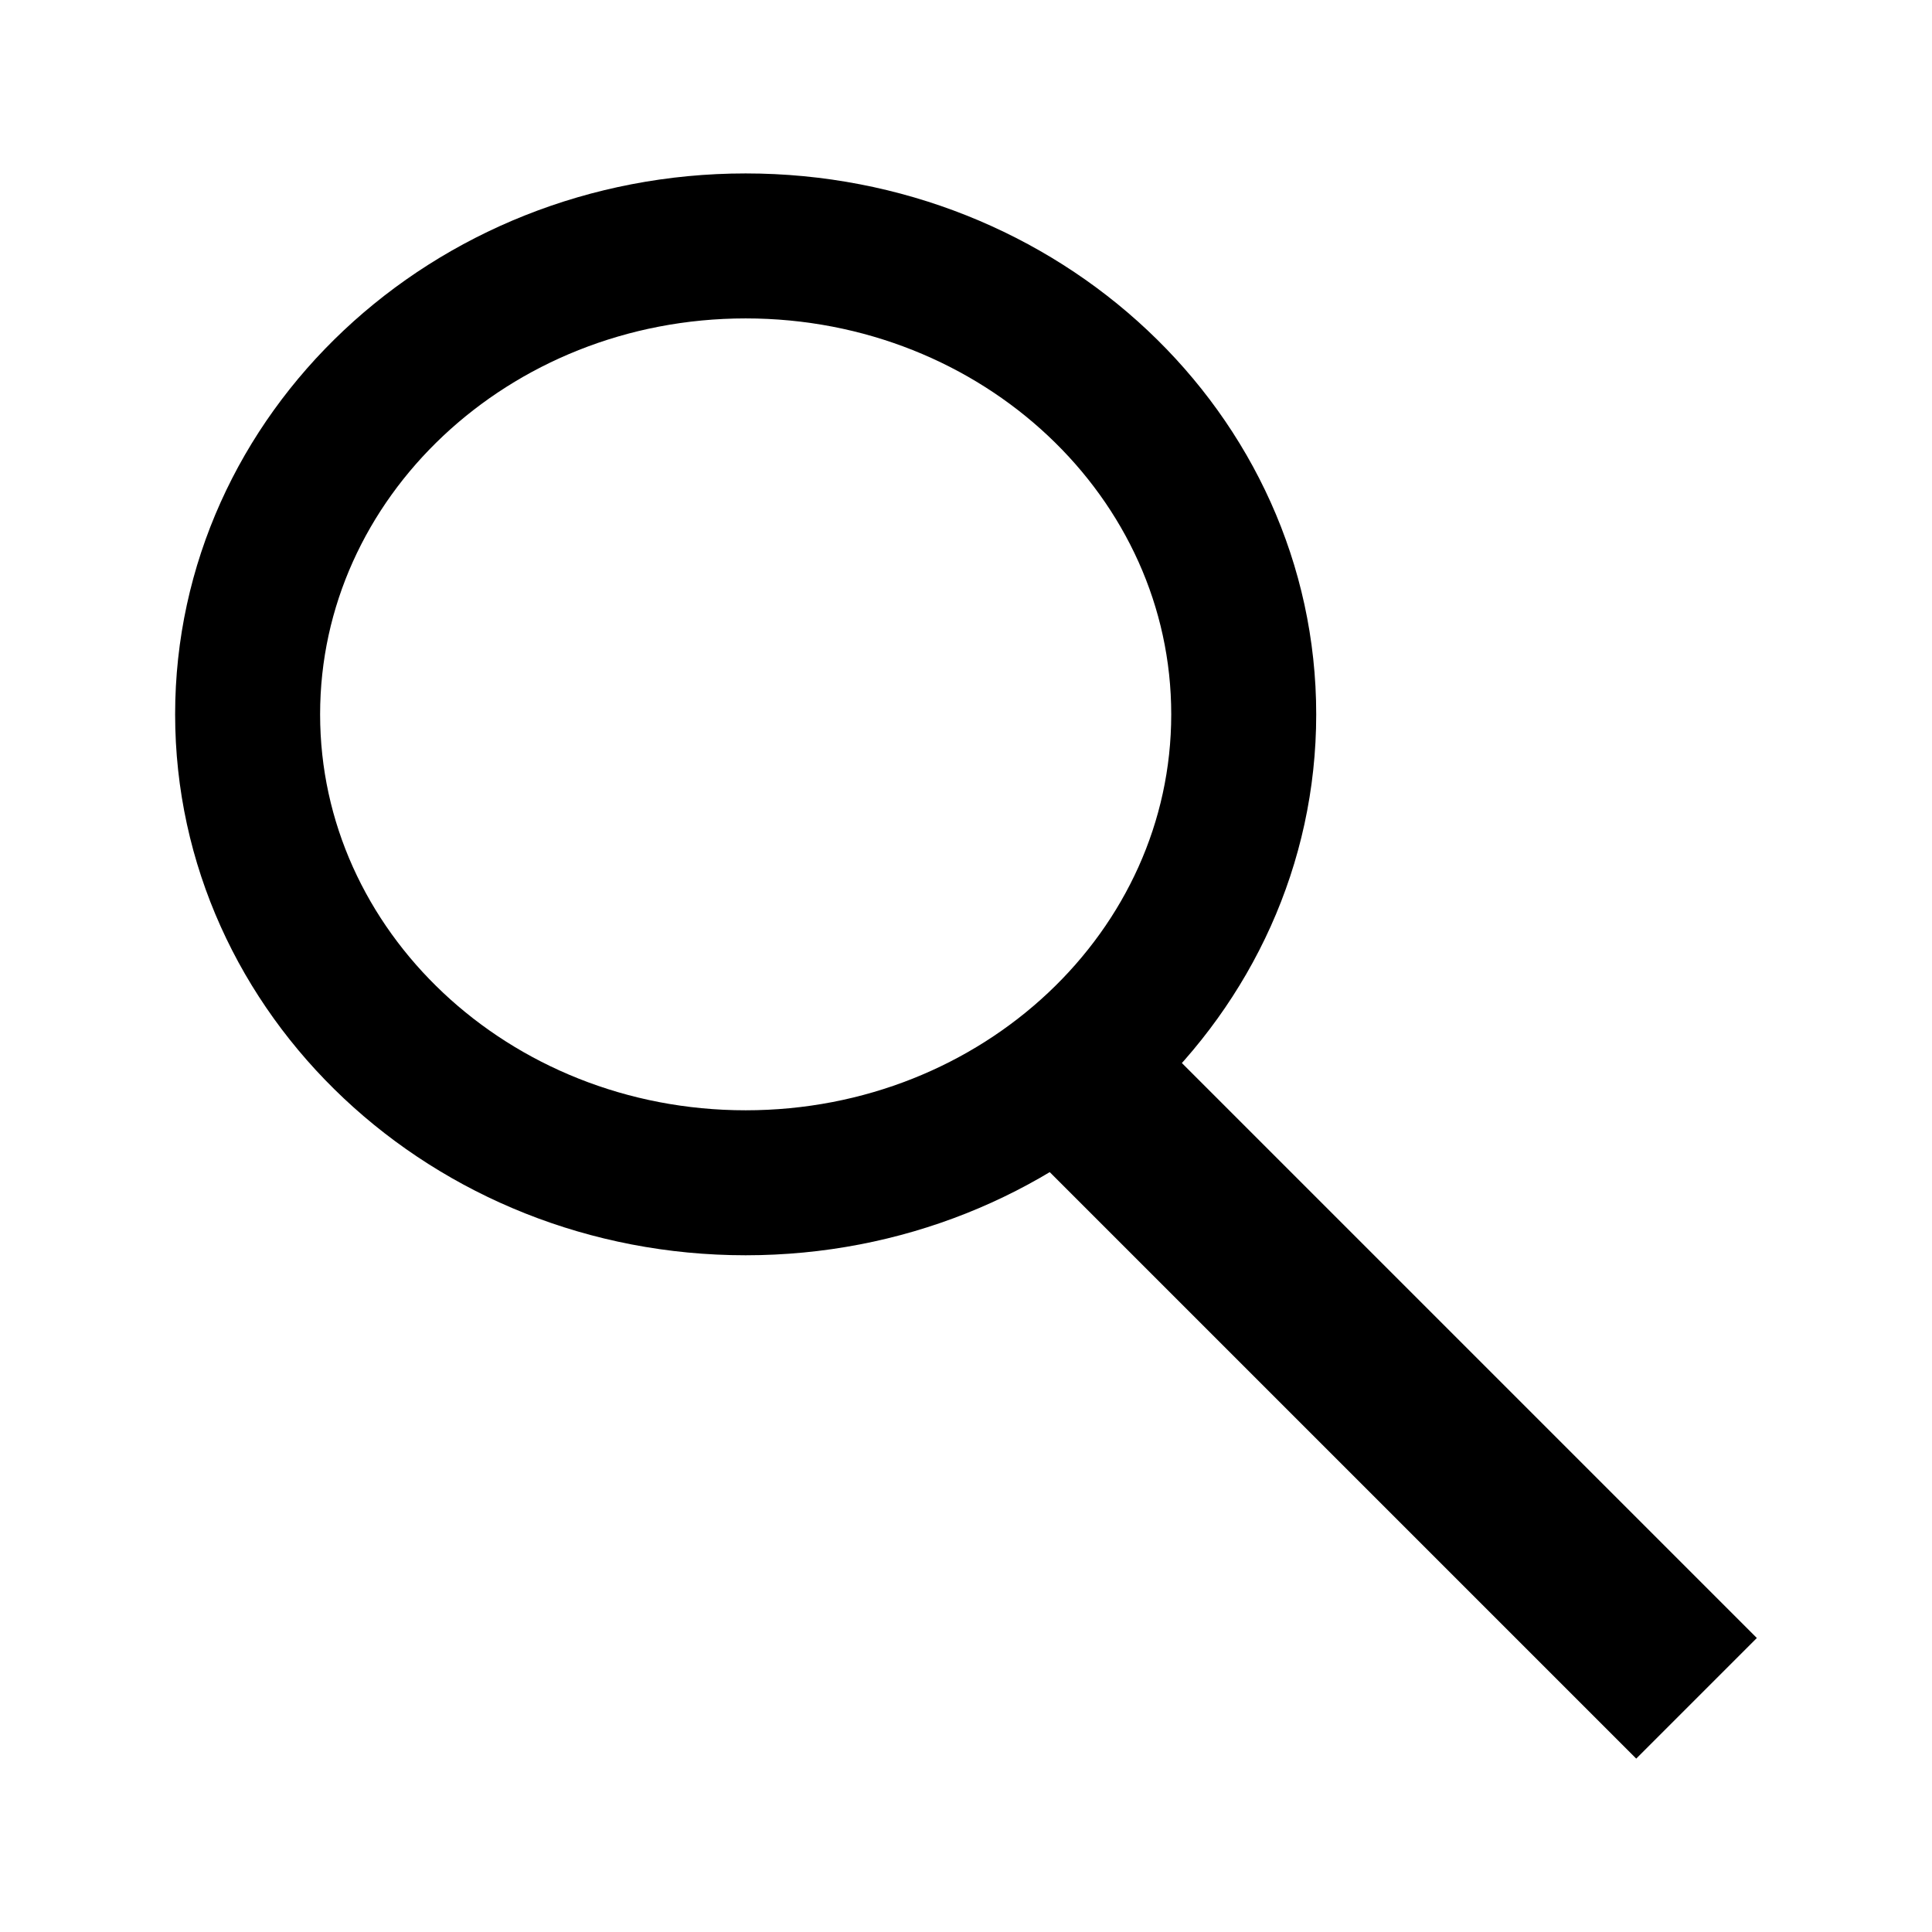
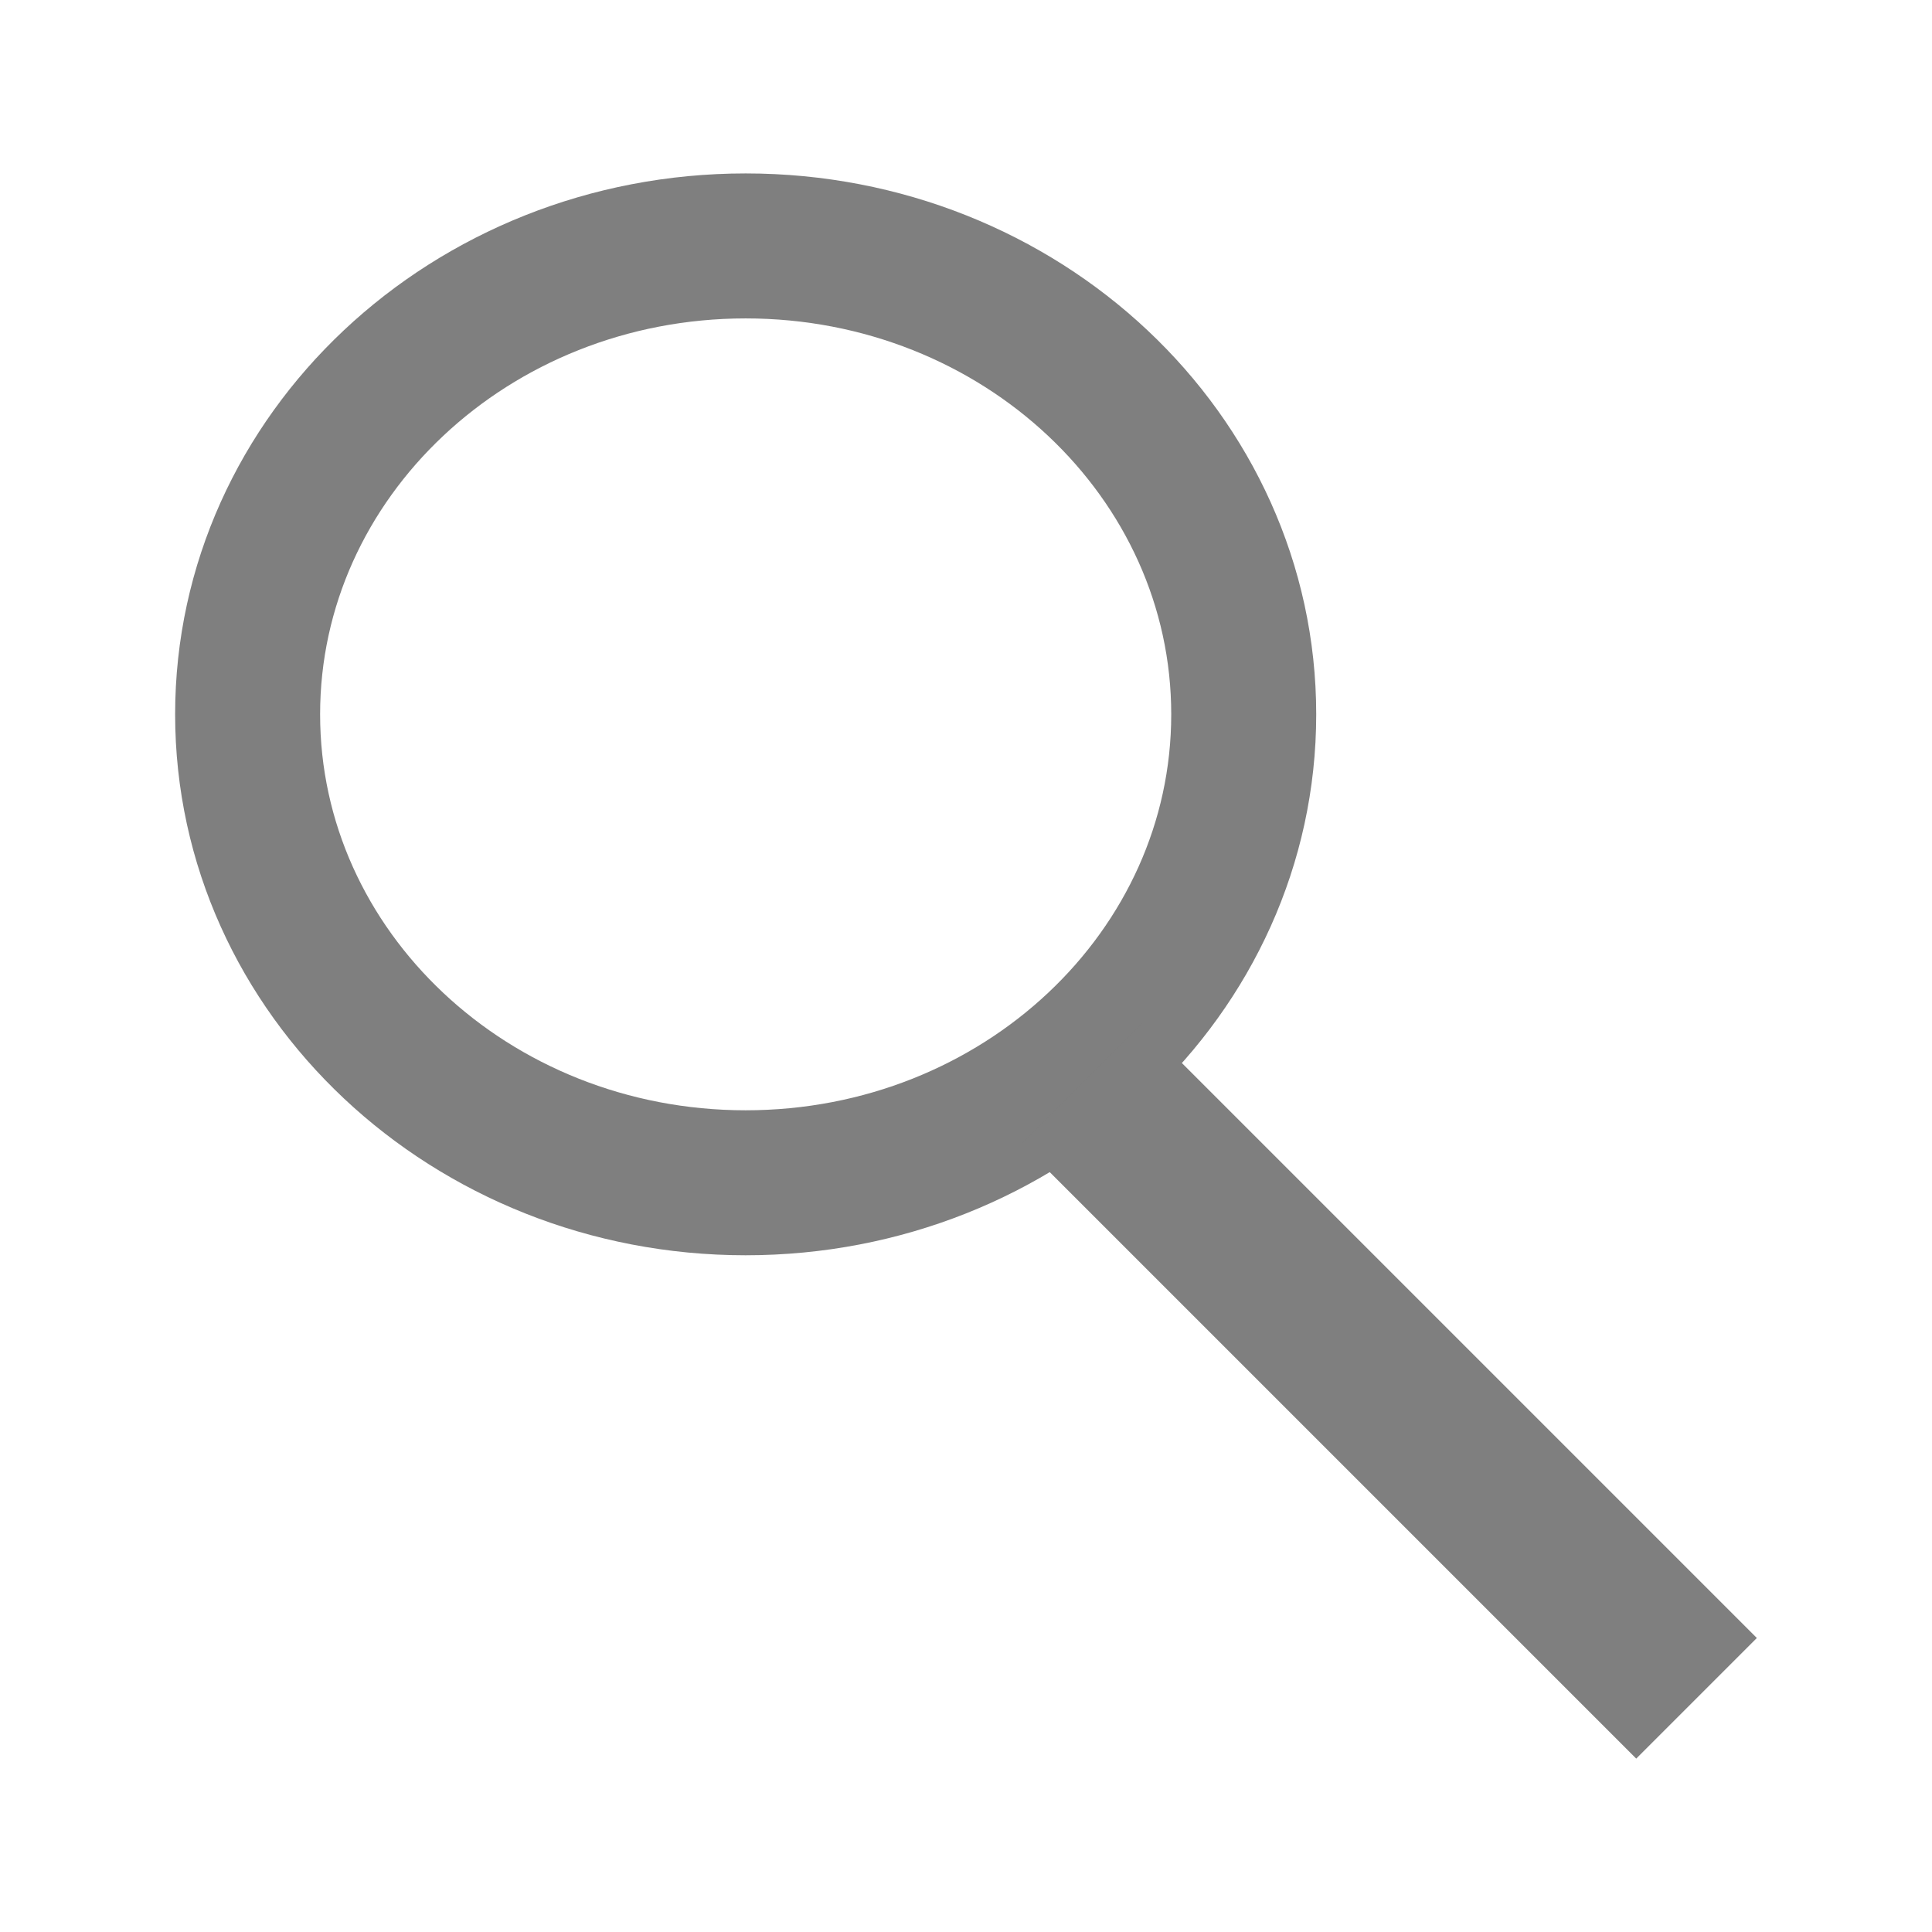
- <svg xmlns="http://www.w3.org/2000/svg" width="24" height="24" viewBox="0 0 24 24" id="svg2" version="1.1">
+ <svg xmlns="http://www.w3.org/2000/svg" version="1.1" id="svg2" viewBox="0 0 24 24" height="24" width="24">
  <defs id="defs4">
    </defs>
-   <g id="layer1" transform="translate(0,-1028.362)">
-     <ellipse style="fill:none;fill-opacity:1;stroke:#000000;stroke-width:1.801;stroke-miterlimit:4;stroke-dasharray:none;stroke-opacity:1" id="path4570" cx="9.263" cy="1037.236" rx="6.187" ry="5.819" />
-     <path style="fill:none;stroke:#000000;stroke-width:2.119;stroke-linecap:butt;stroke-linejoin:miter;stroke-miterlimit:4;stroke-dasharray:none;stroke-opacity:1" d="m 13.443,1041.827 7.632,7.632" id="path4572" />
+   <g transform="translate(0,-1028.362)" id="layer1">
+     <ellipse ry="5.819" rx="6.187" cy="1037.236" cx="9.263" id="path4570" style="fill:none;fill-opacity:1;stroke:#7f7f7f;stroke-width:1.801;stroke-miterlimit:4;stroke-dasharray:none;stroke-opacity:1" />
+     <path id="path4572" d="m 13.443,1041.827 7.632,7.632" style="fill:none;stroke:#7f7f7f;stroke-width:2.119;stroke-linecap:butt;stroke-linejoin:miter;stroke-miterlimit:4;stroke-dasharray:none;stroke-opacity:1" />
  </g>
</svg>
